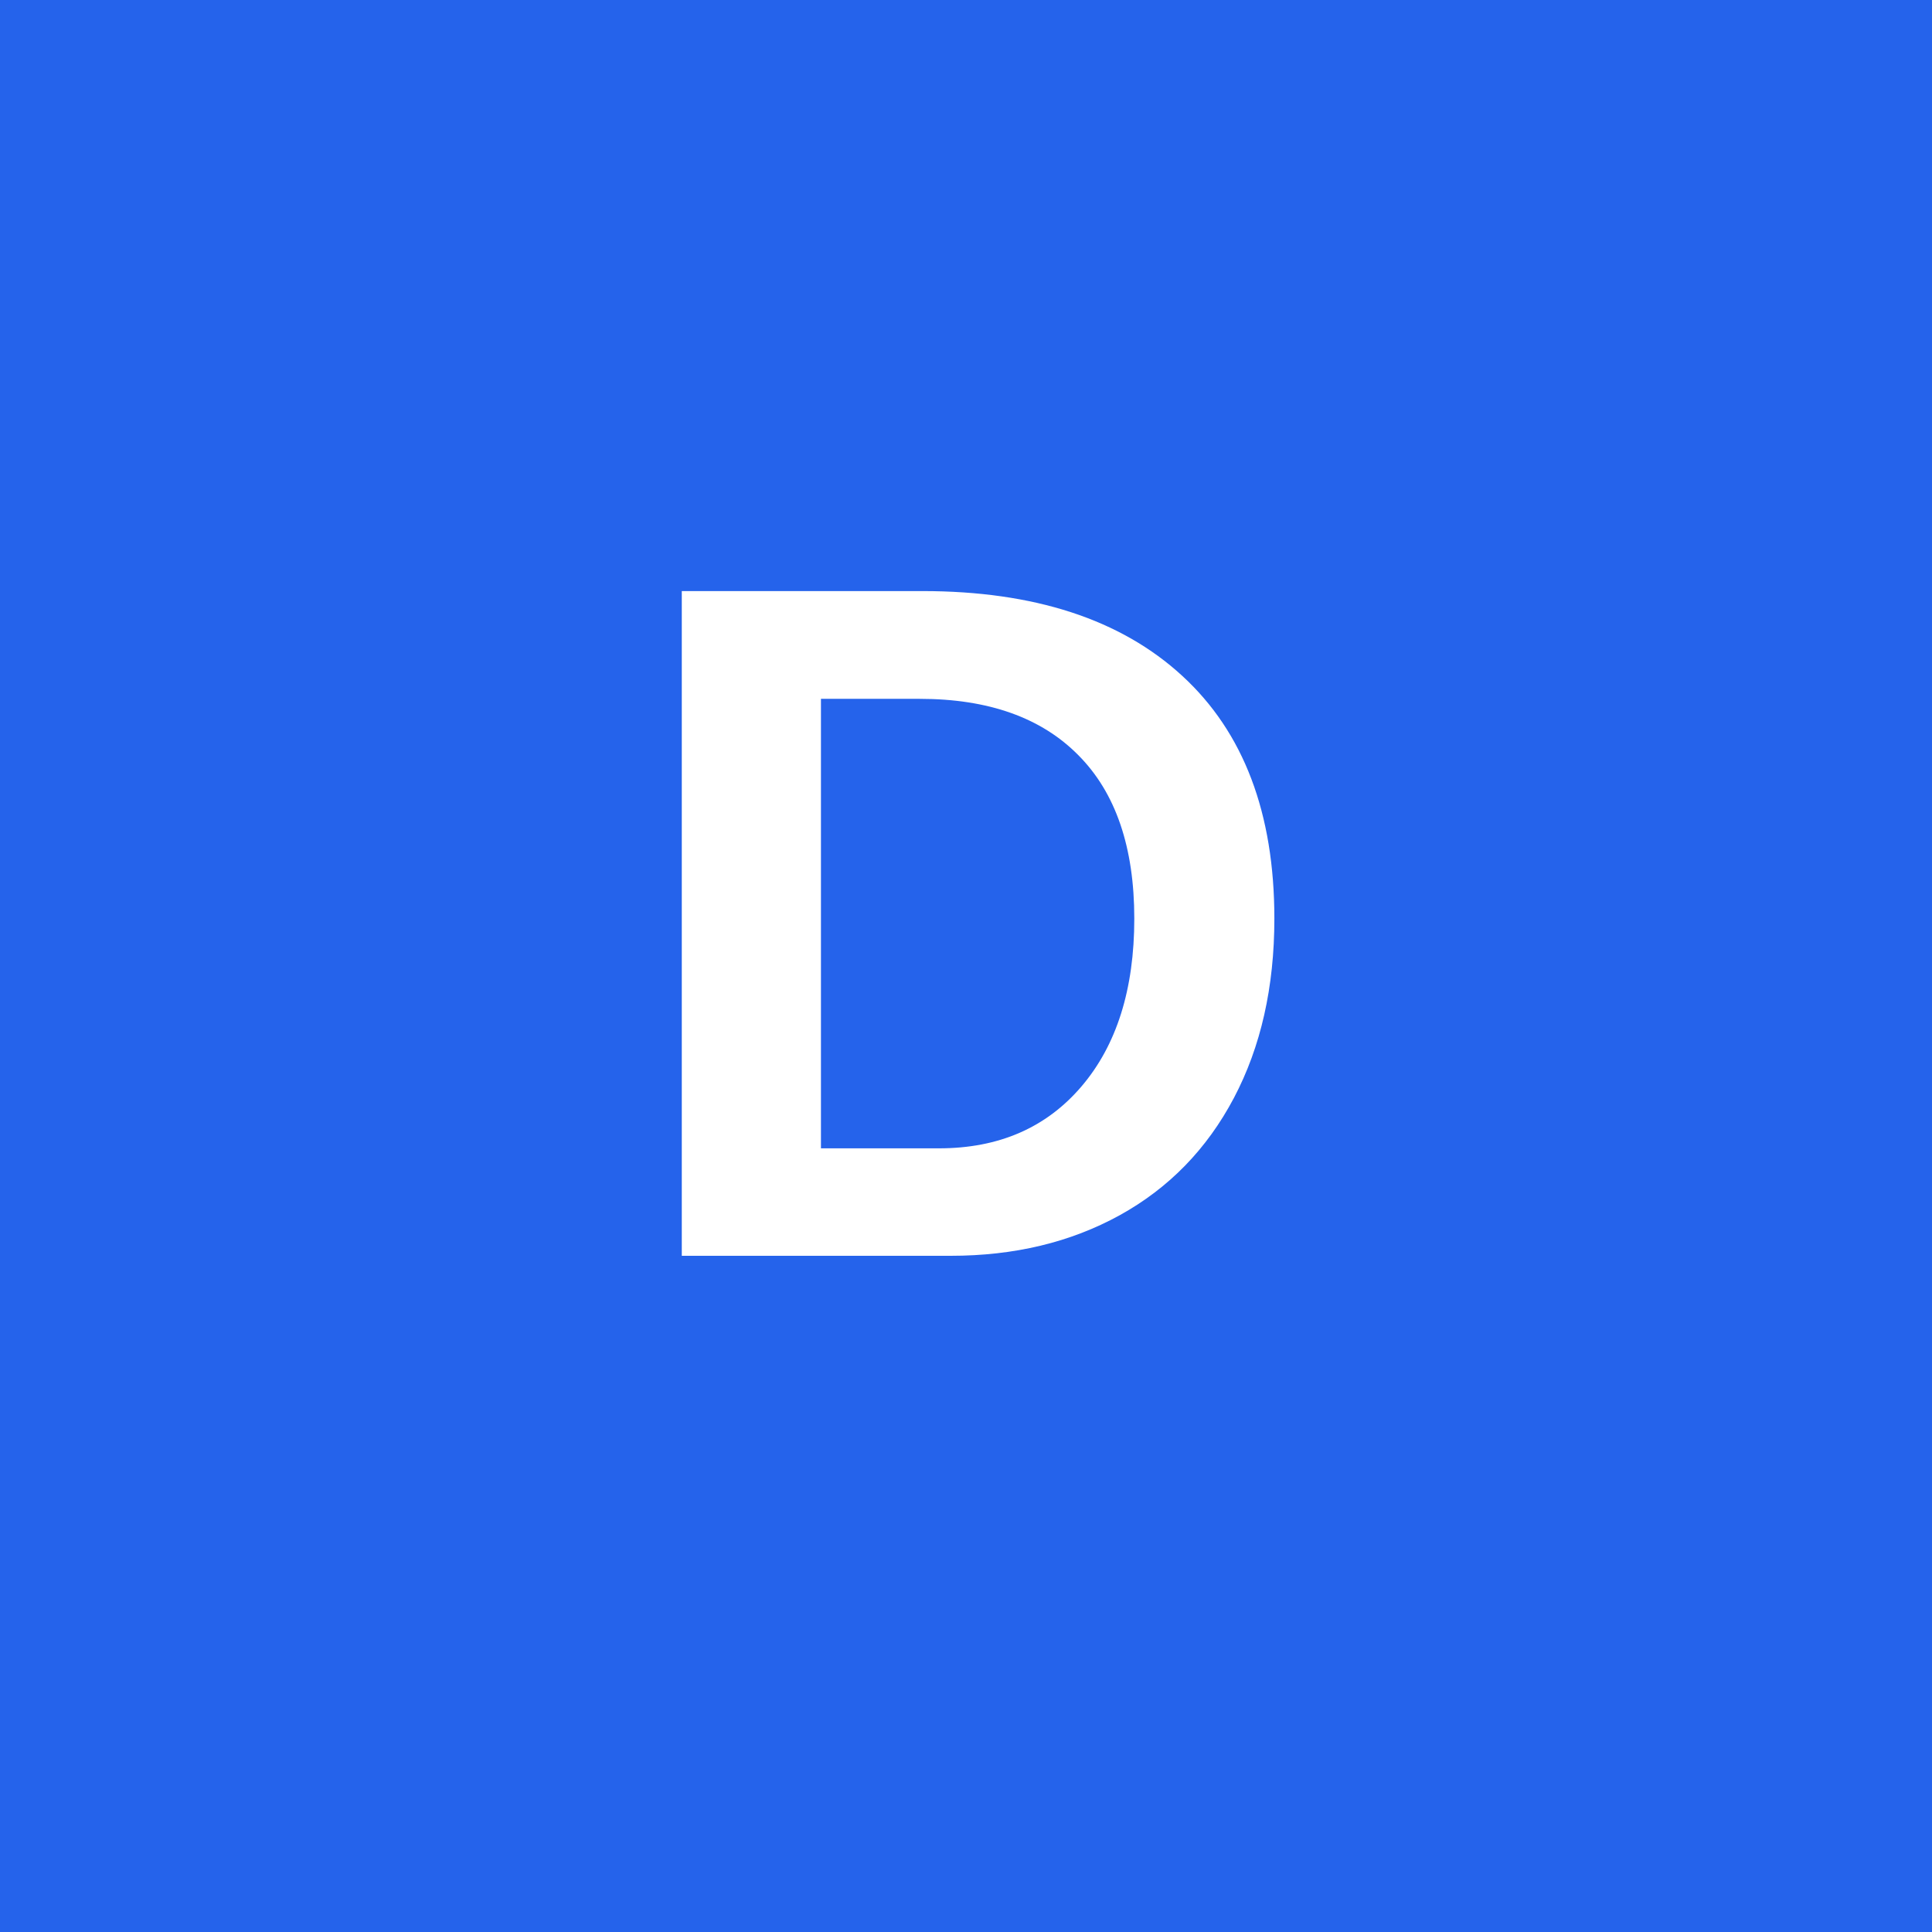
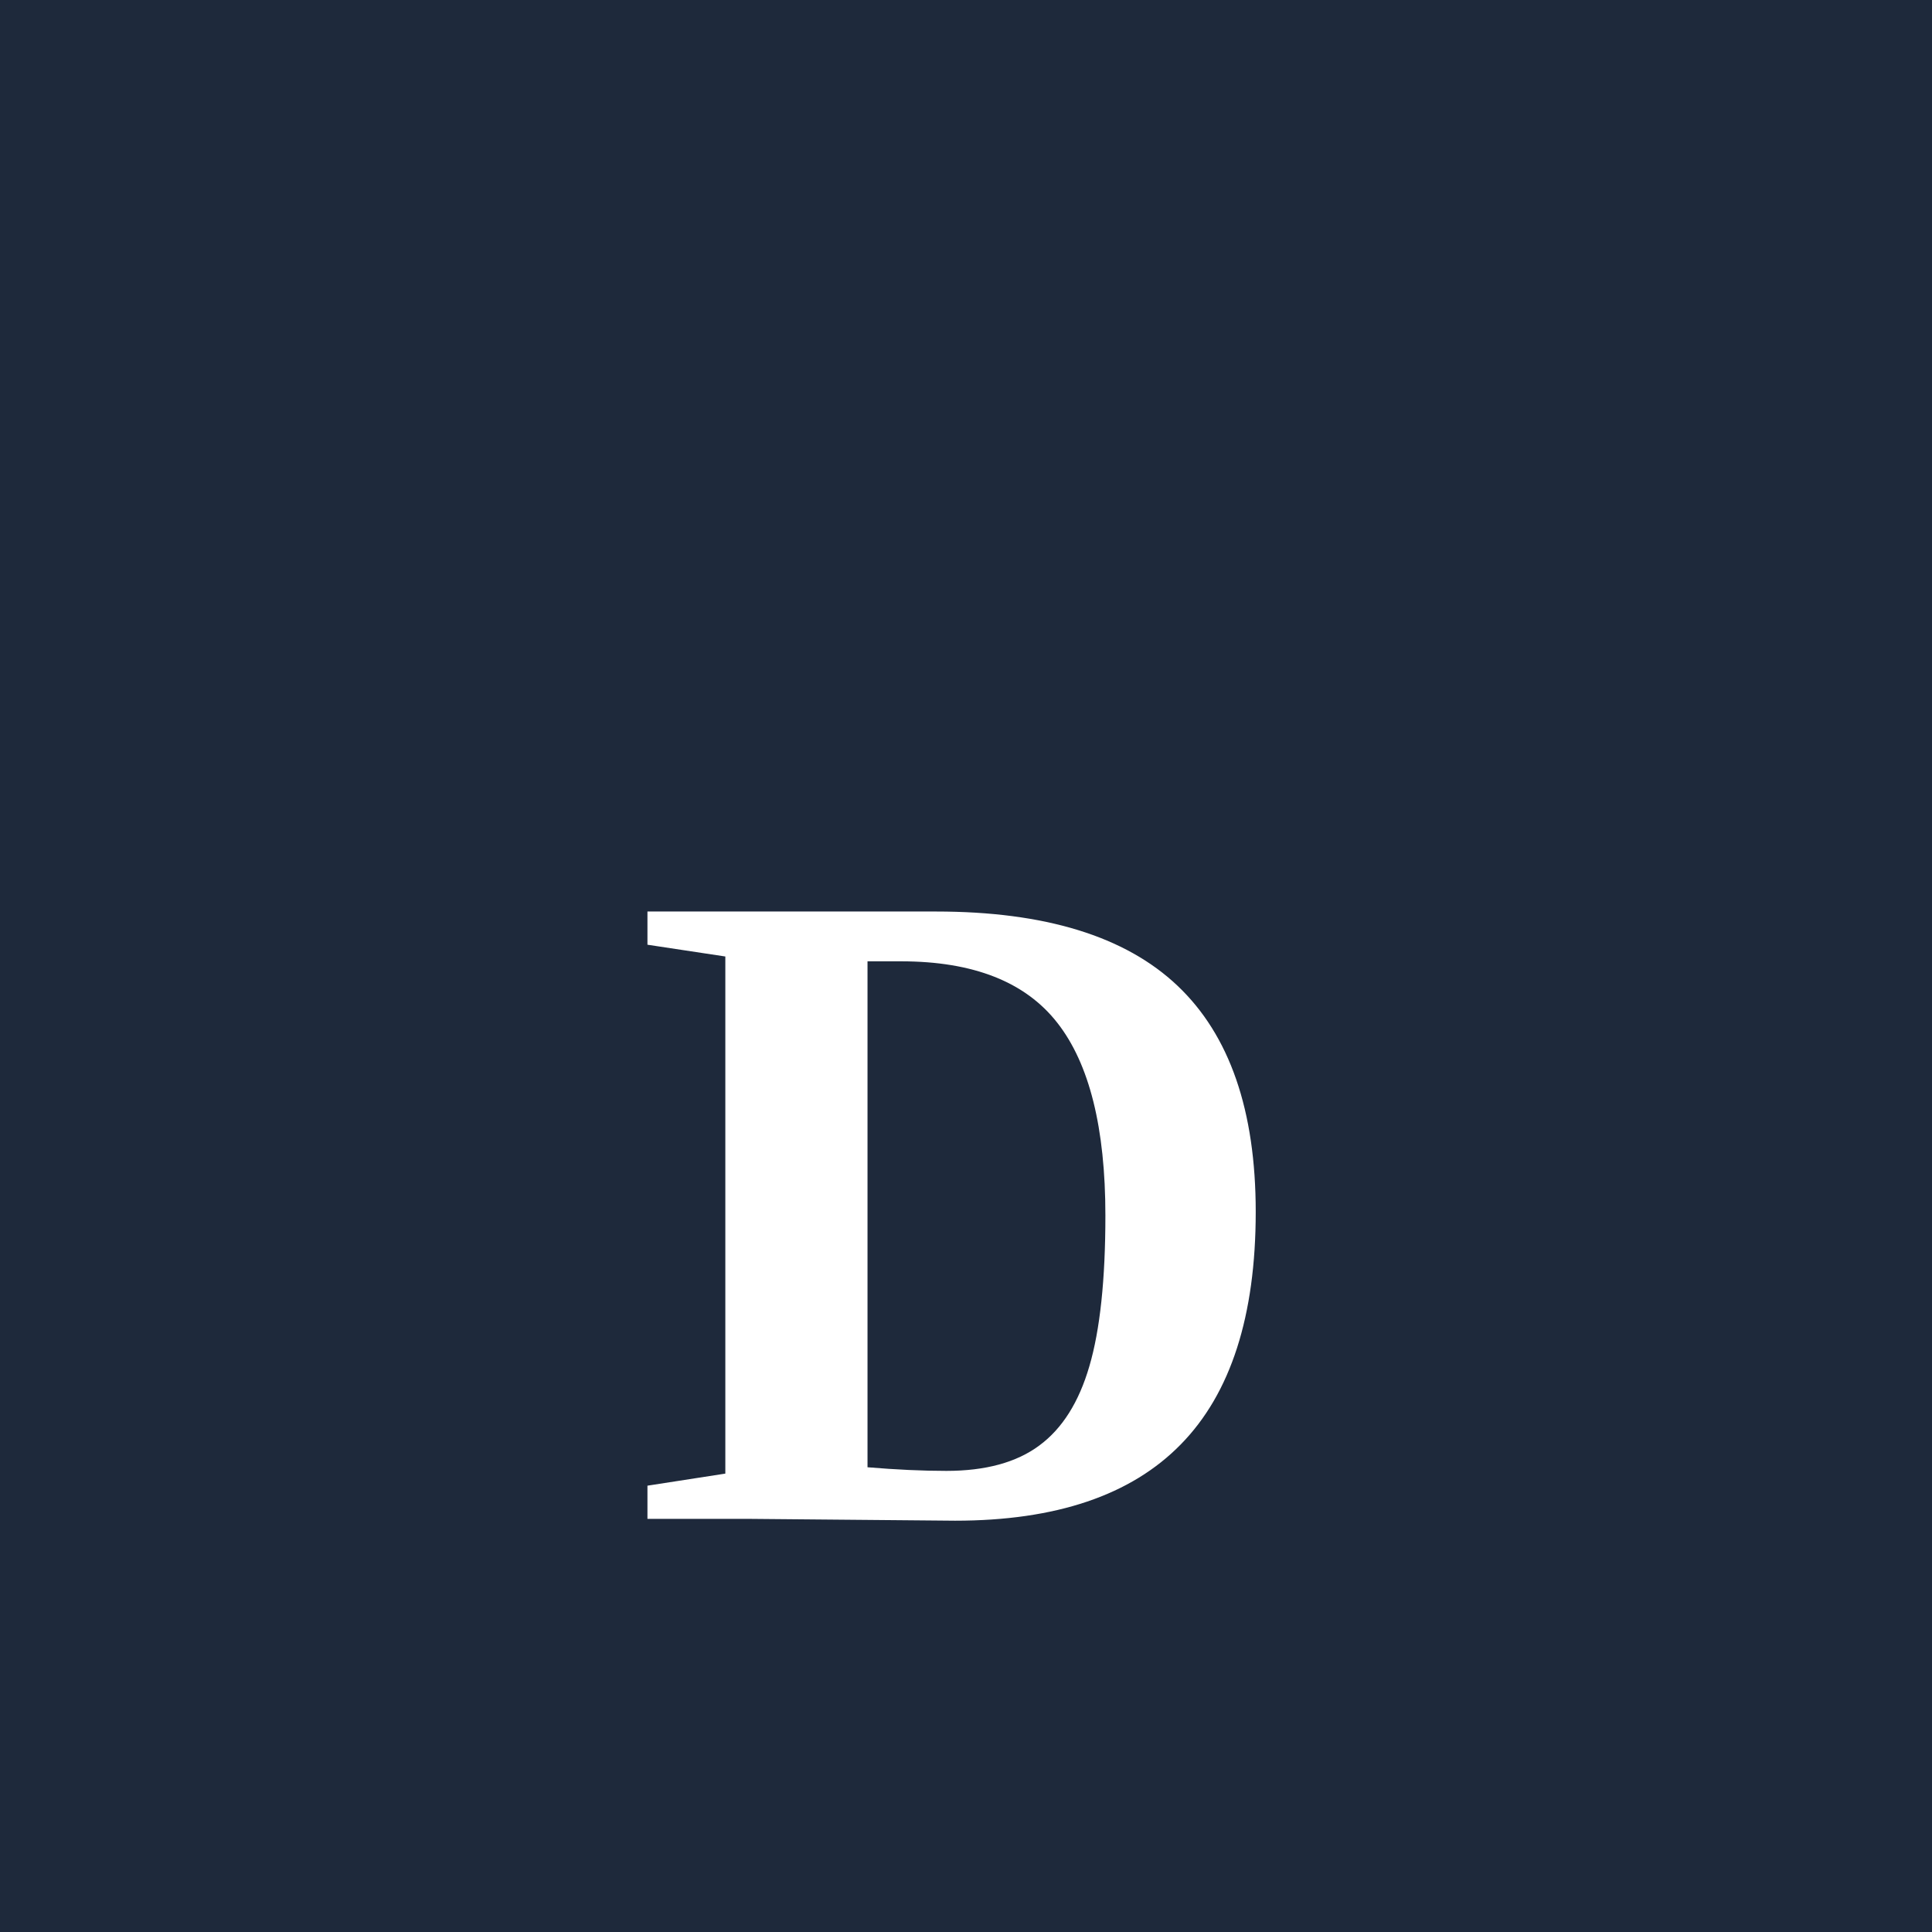
<svg xmlns="http://www.w3.org/2000/svg" viewBox="0 0 100 100">
-   <rect width="100" height="100" fill="#2563eb" />
-   <text x="50" y="65" font-family="Arial, sans-serif" font-size="50" font-weight="bold" fill="white" text-anchor="middle">D</text>
+   <style>
+     text {
+       font-family: Georgia, 'Times New Roman', serif;
+       font-weight: 600;
+       font-size: 48px;
+       fill: white;
+       letter-spacing: 0.05em;
+     }
+   </style>
+   <rect width="100" height="100" fill="#1e293b" />
+   <text x="50%" y="65%" dominant-baseline="middle" text-anchor="middle">D</text>
</svg>
